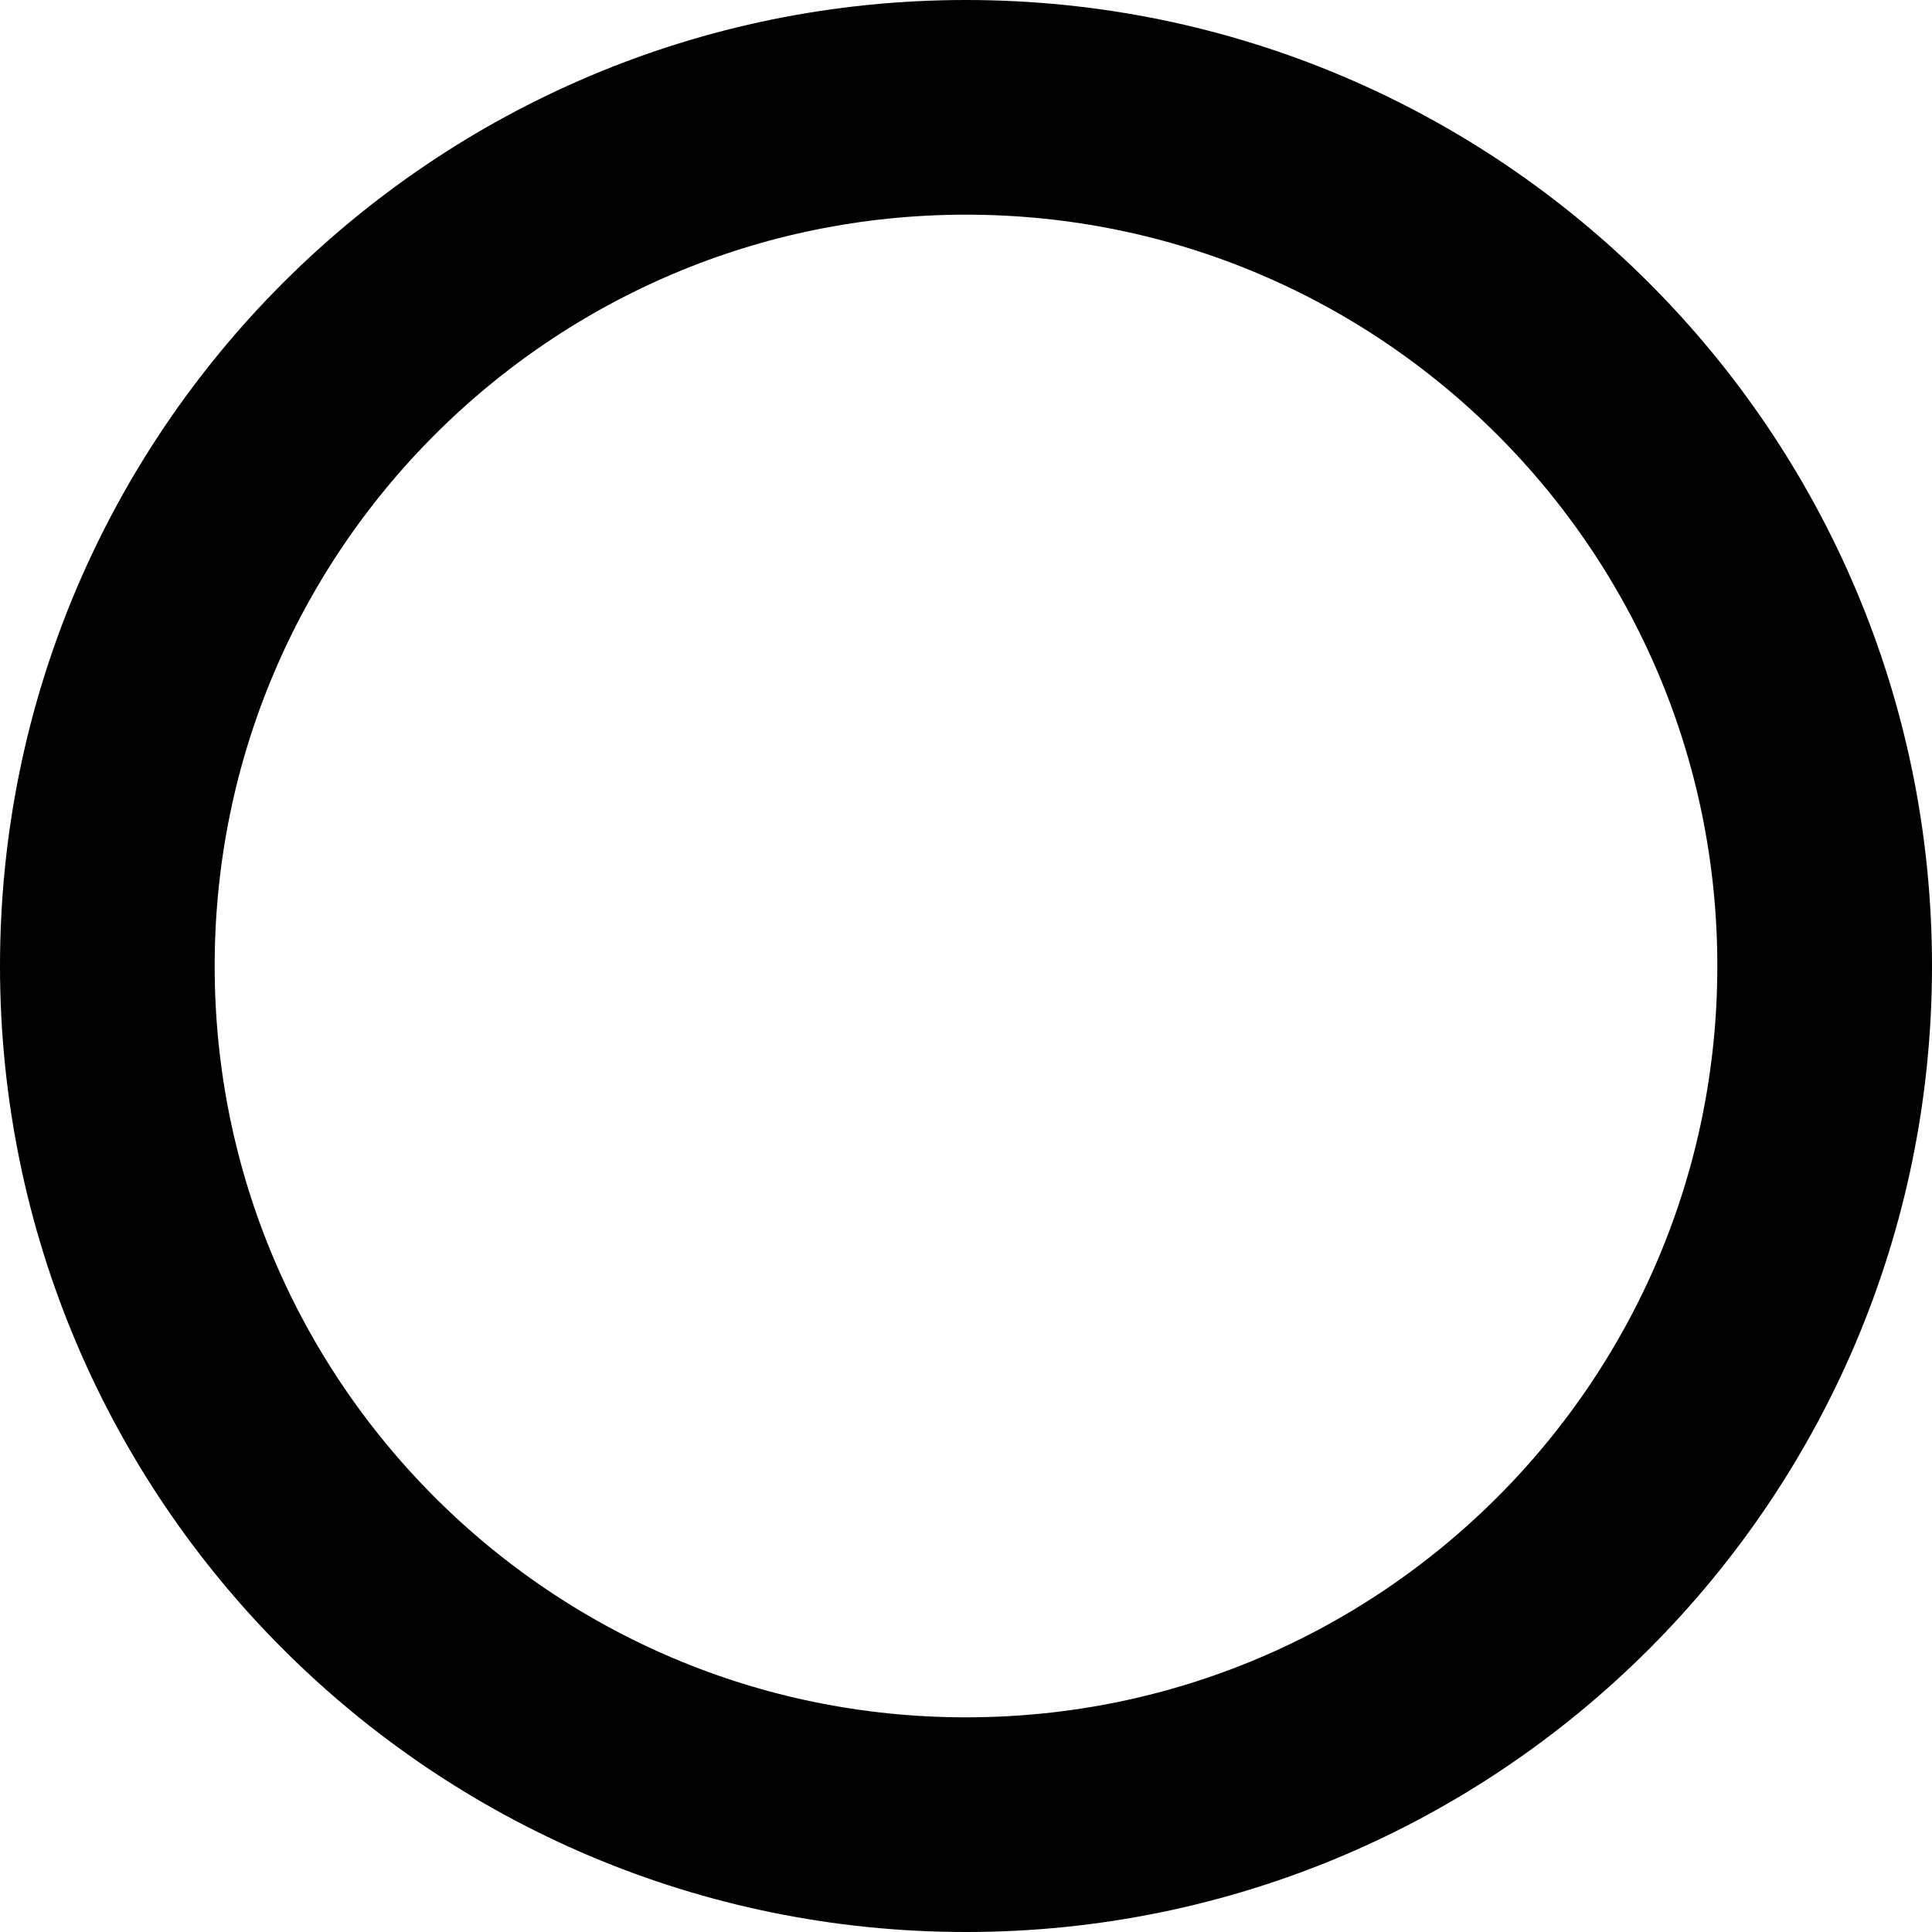
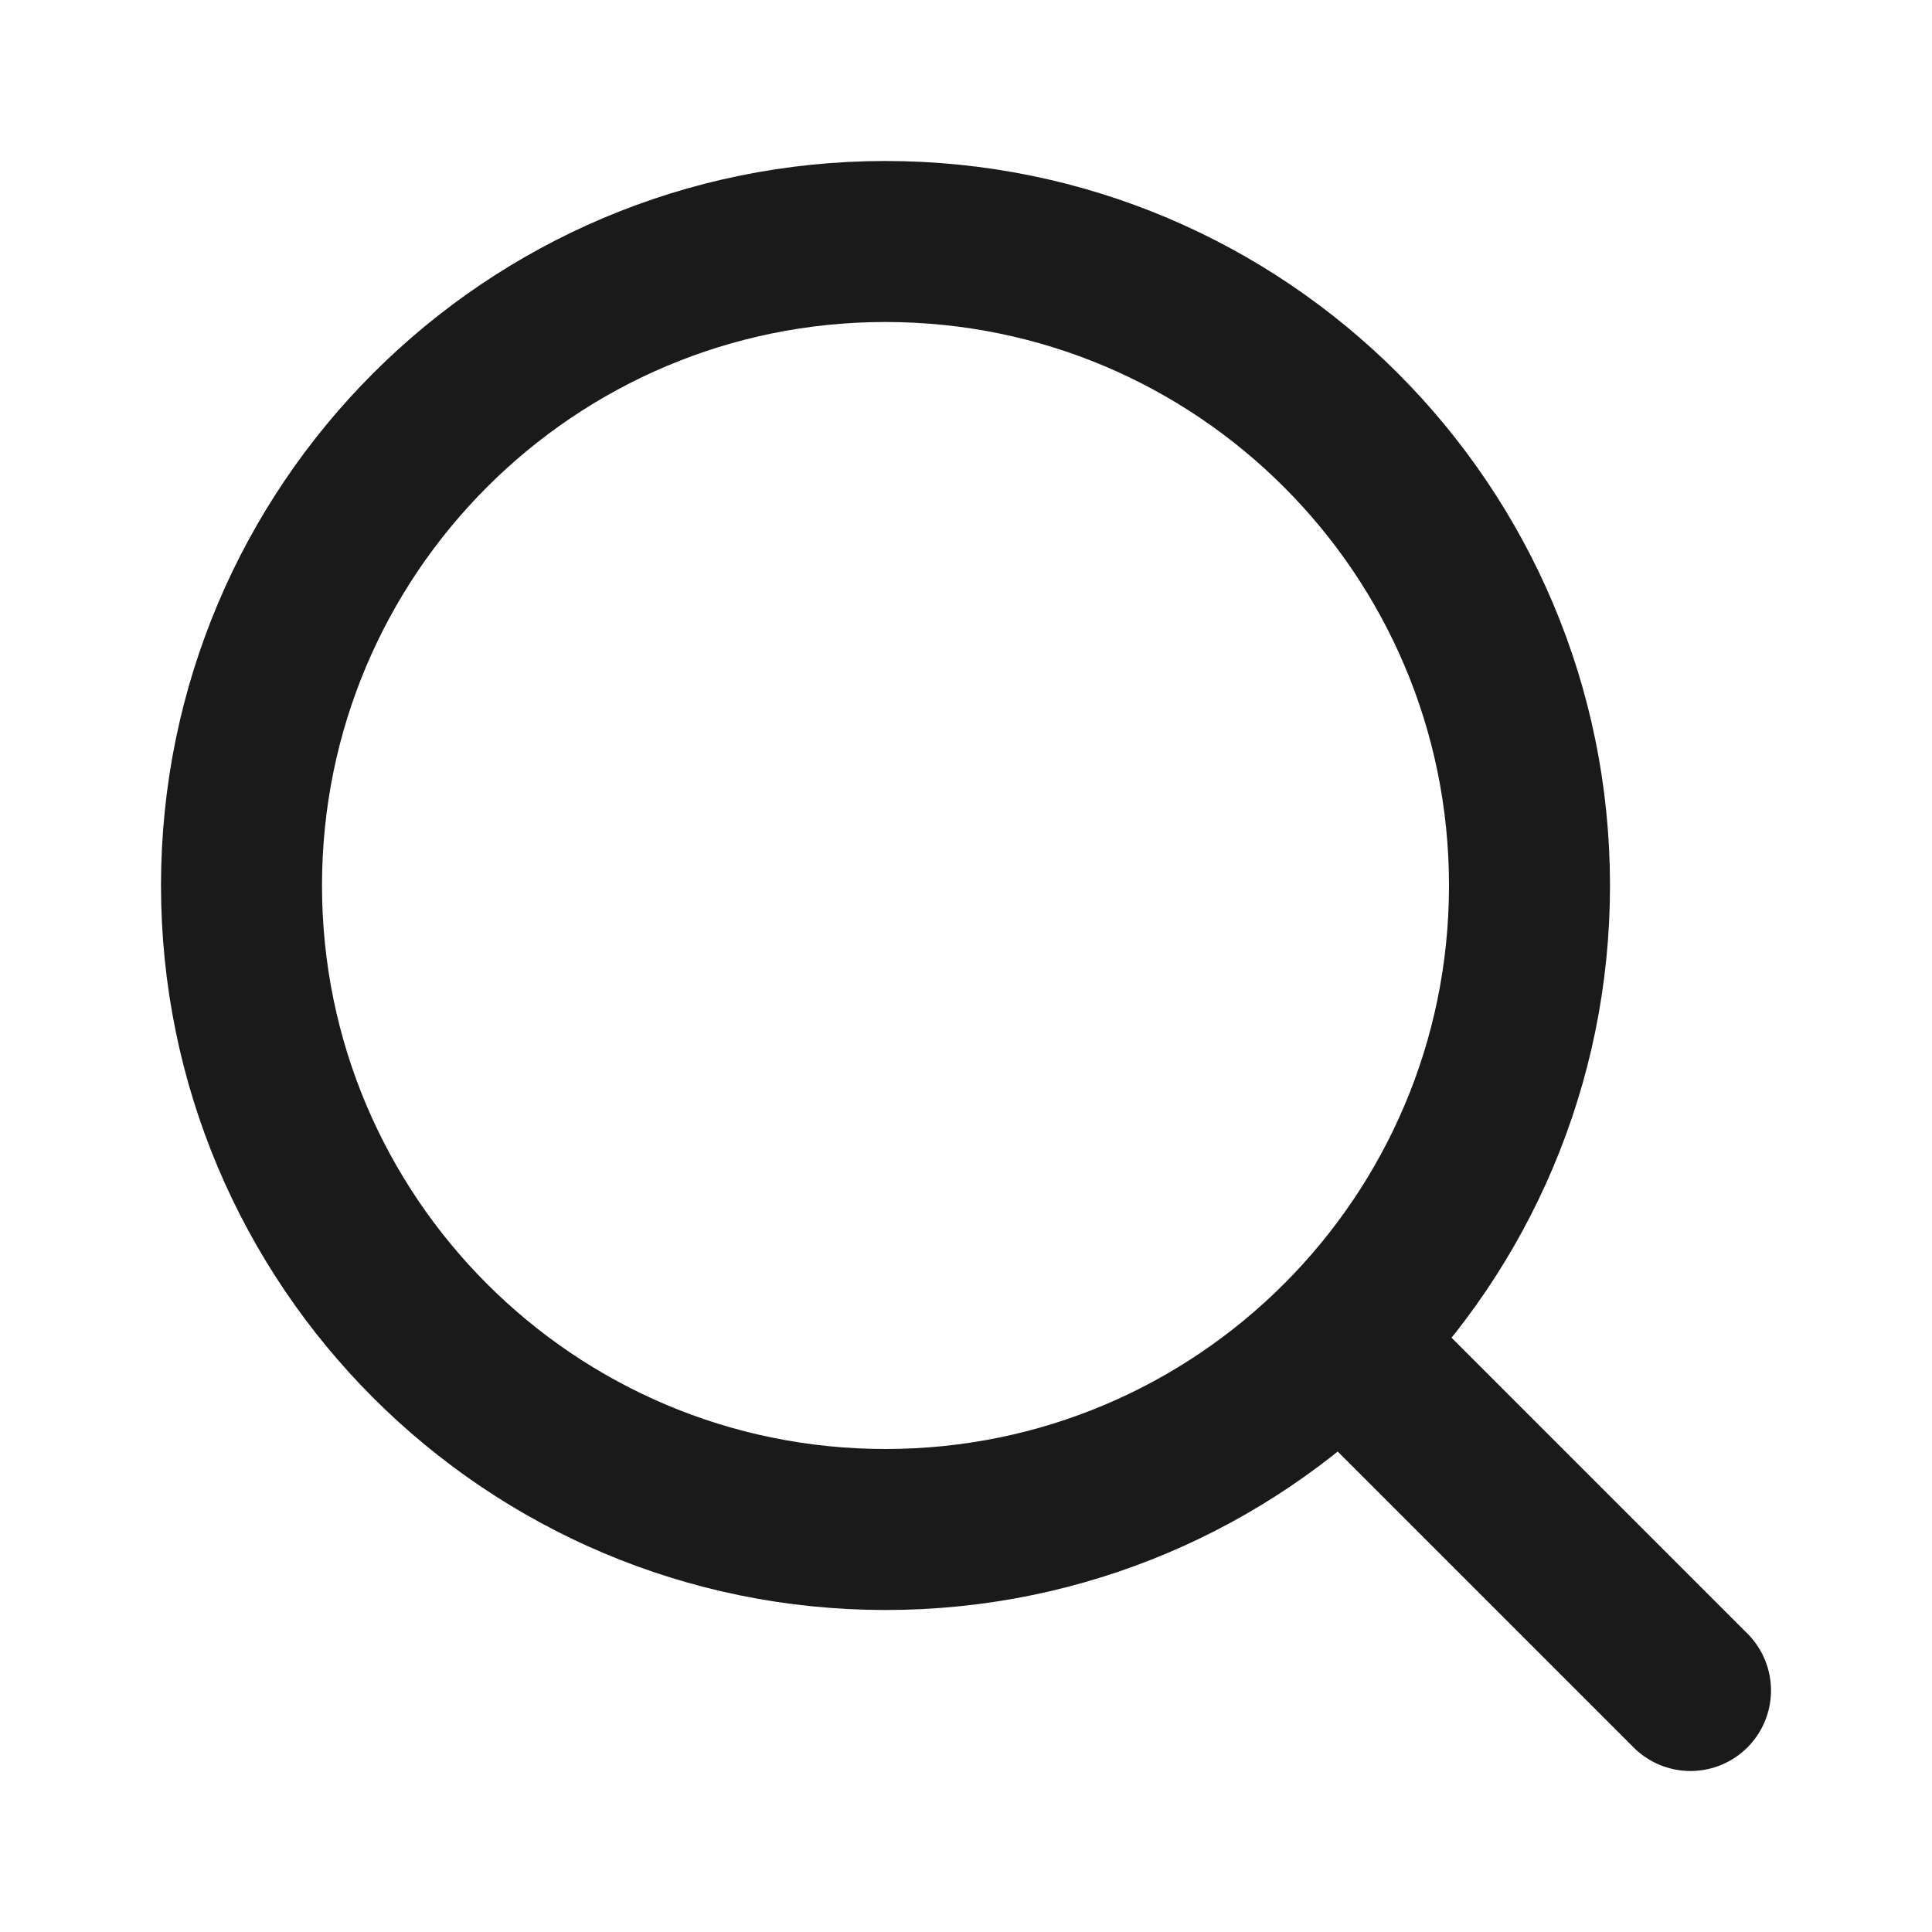
- <svg xmlns="http://www.w3.org/2000/svg" width="18" height="18" viewBox="0 0 18 18" fill="none">
-   <path d="M9 17C13.418 17 17 13.418 17 9C17 4.582 13.418 1 9 1C4.582 1 1 4.582 1 9C1 13.418 4.582 17 9 17Z" stroke="black" stroke-width="2" stroke-linecap="round" stroke-linejoin="round" />
+ <svg xmlns="http://www.w3.org/2000/svg" width="20" height="20" viewBox="0 0 24 24" fill="none" stroke="#1A1A1A" stroke-width="2" stroke-linecap="round" stroke-linejoin="round">
+   <circle cx="11" cy="11" r="8" />
+   <path d="m21 21-4.3-4.3" />
</svg>
